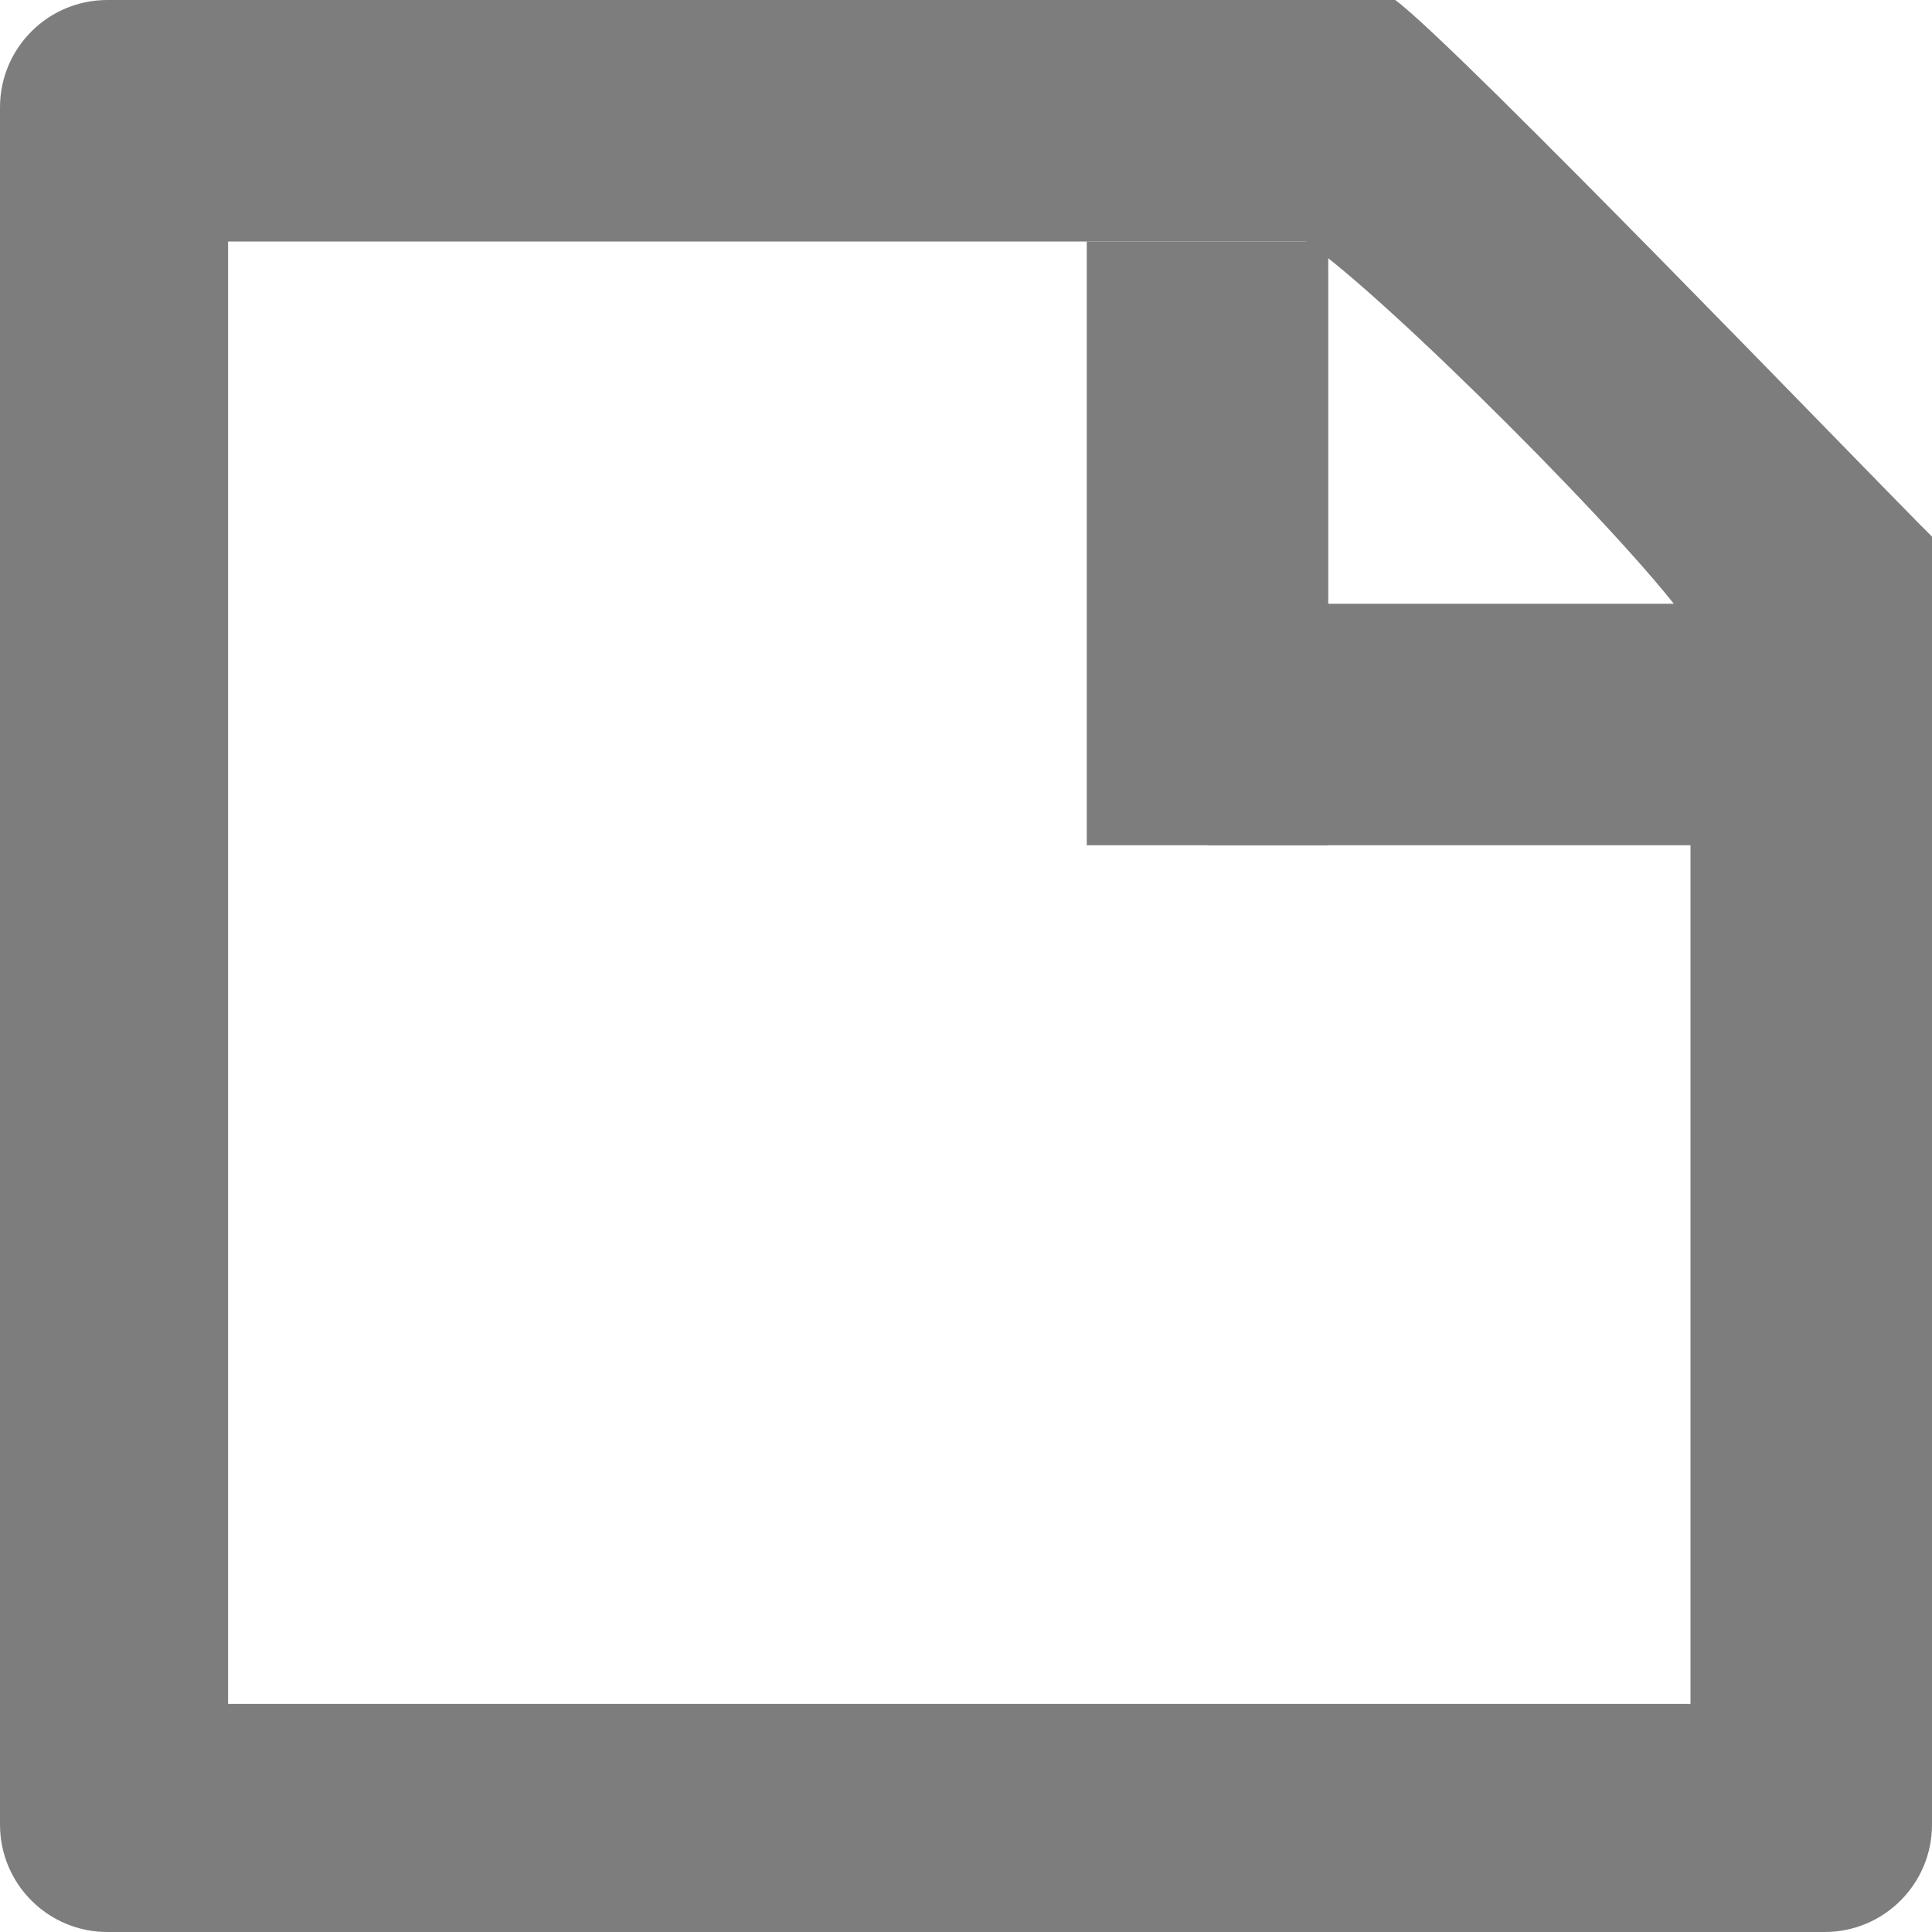
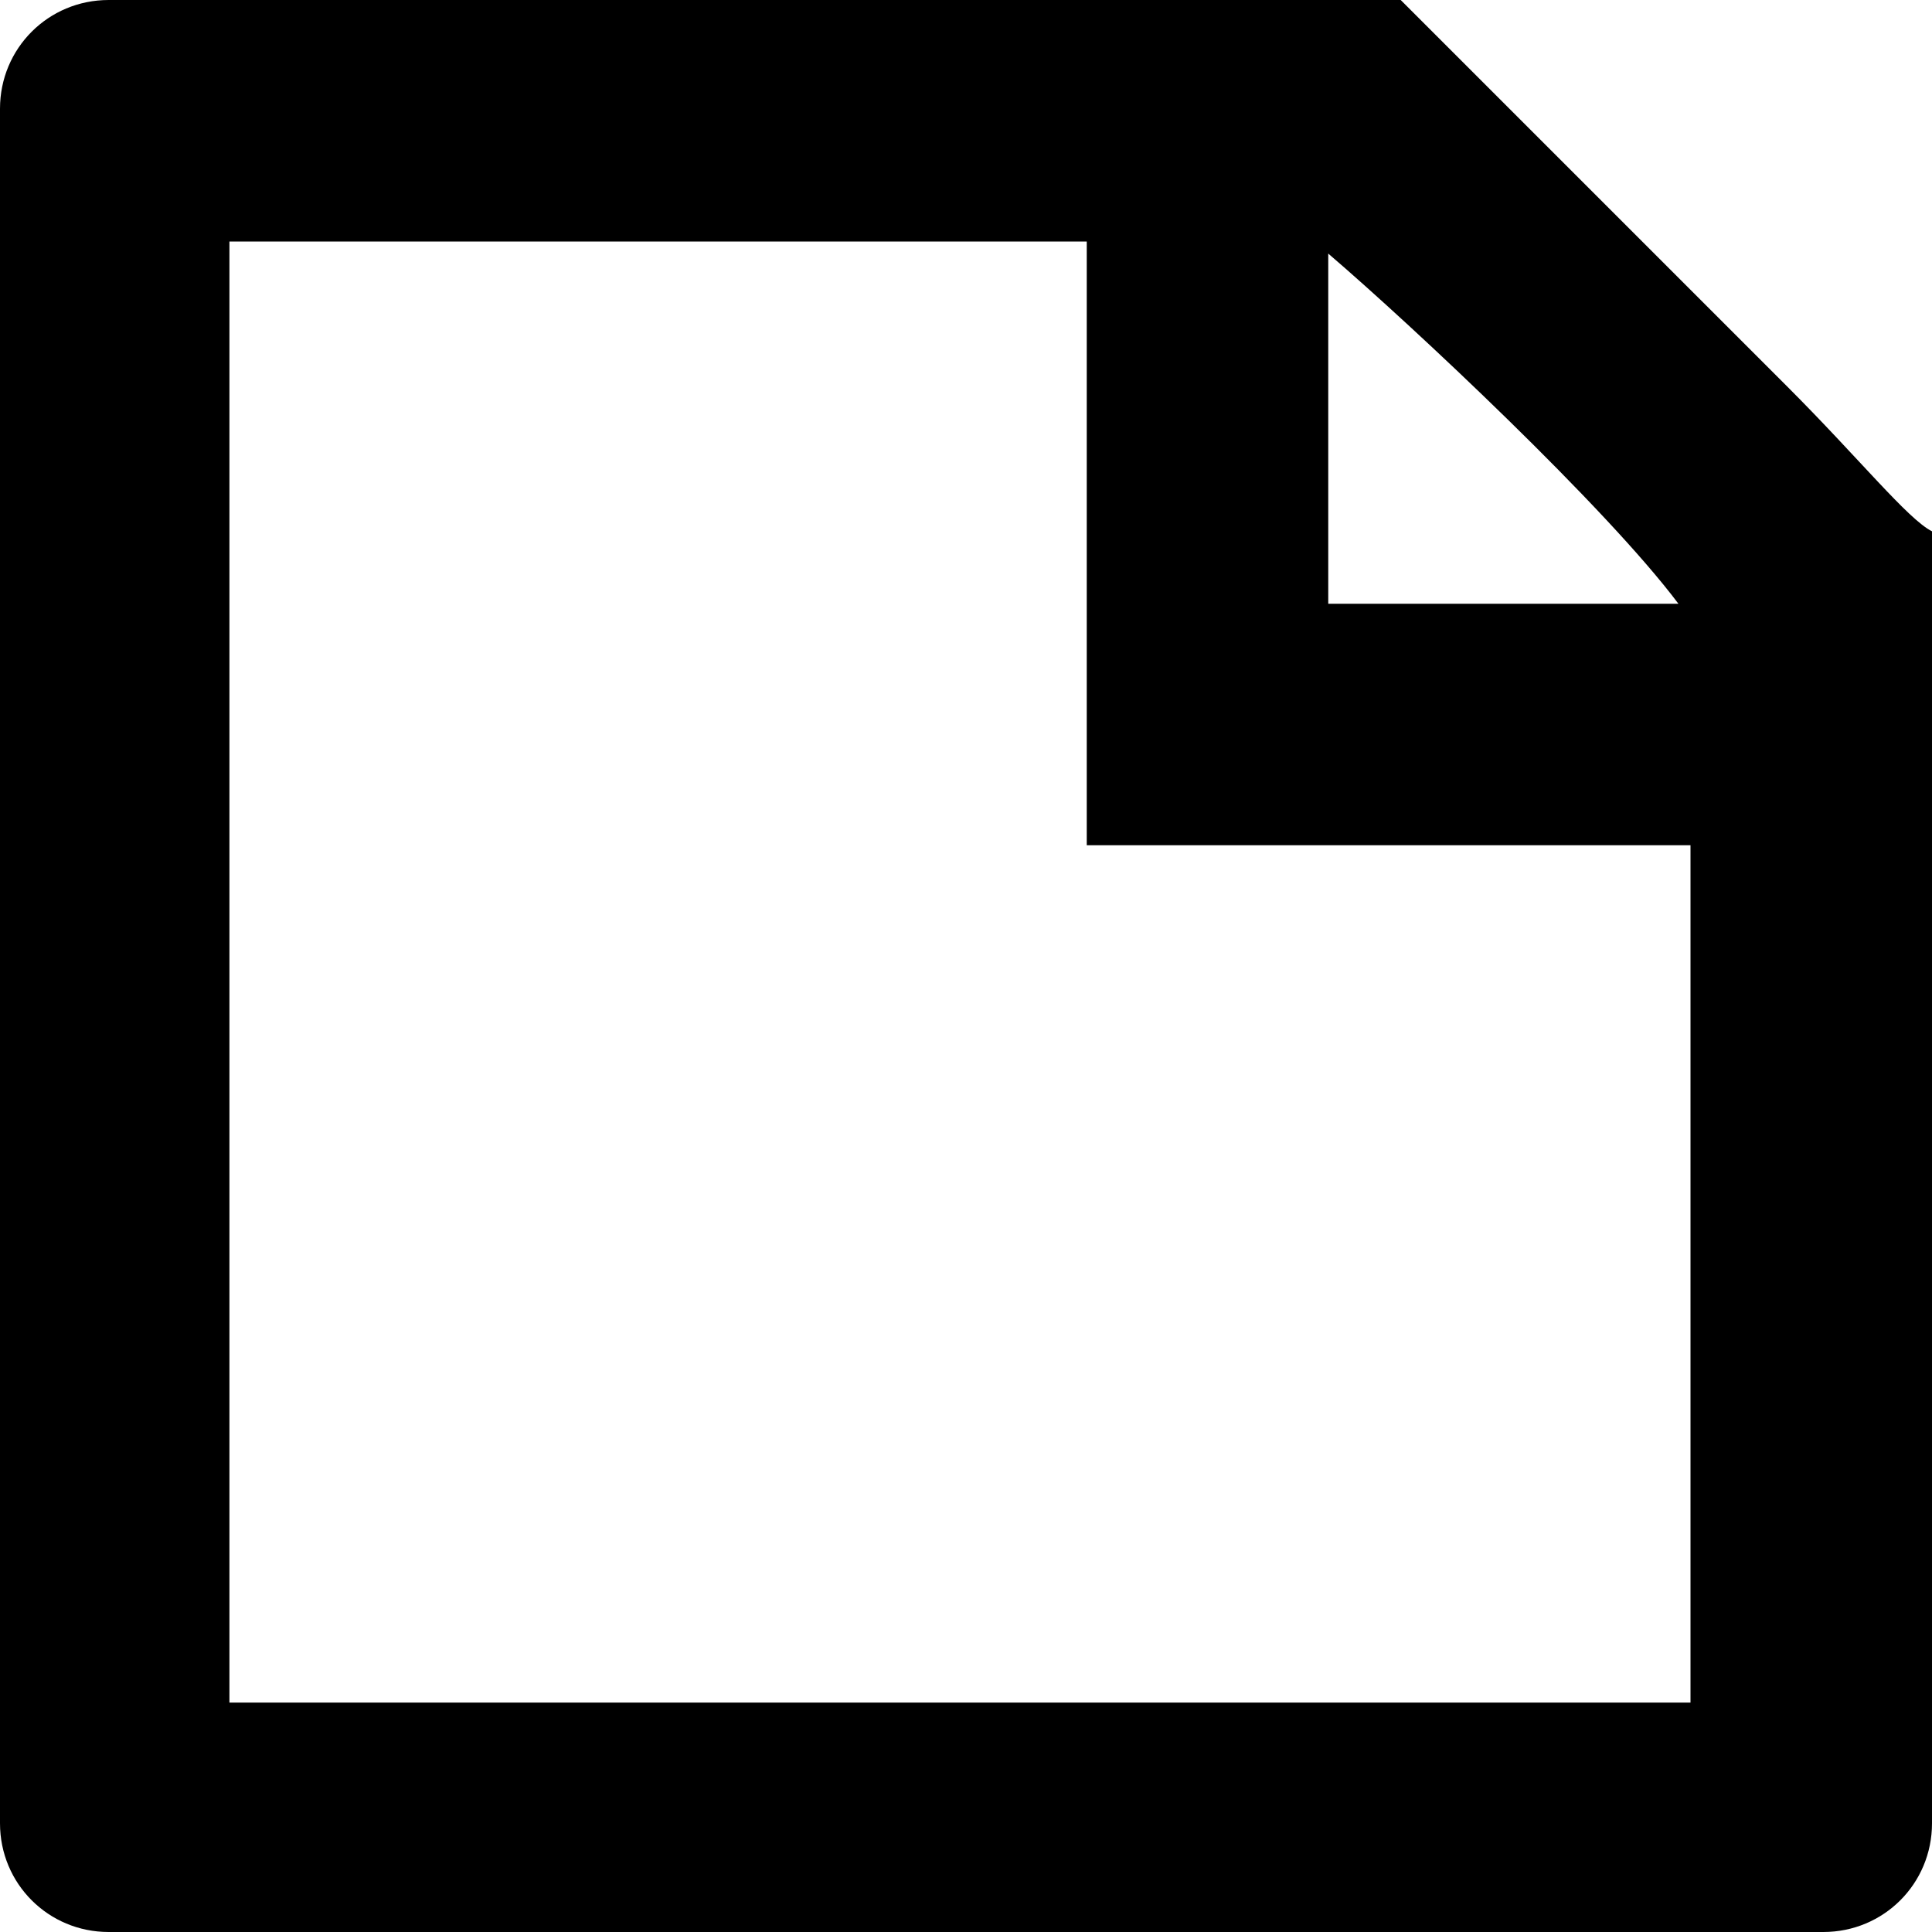
- <svg xmlns="http://www.w3.org/2000/svg" width="16px" height="16px" viewBox="0 0 16 16" version="1.1">
-   <defs />
-   <g id="Page-1" stroke="none" stroke-width="1" fill="none" fill-rule="evenodd">
-     <g id="Pasted-Image-237">
-       <path d="M15.111,16 C15.602,16 16,15.602 16,15.111 L16,4.444 C15.534,3.983 12.067,0.378 11.555,0 L0.889,0 C0.398,0 0,0.398 0,0.889 L0,15.111 C0,15.602 0.398,16 0.889,16 L15.111,16 M14,14.111 L1.889,14.111 L1.889,2 L10.813,2 C11.445,2.42 13.581,4.555 14,5.187 L14,14.111" id="Fill-1" fill="#7E7D7D" />
-       <path d="M0.889,0 C0.398,0 0,0.398 0,0.889 L0,15.111 C0,15.602 0.398,16 0.889,16 L15.111,16 C15.602,16 16,15.602 16,15.111 L16,4.445 C15.534,3.983 12.068,0.377 11.555,0 L0.889,0 L0.889,0 Z M1.889,2 L10.813,2 C11.446,2.42 13.581,4.554 14,5.187 L14,14.111 L1.889,14.111 L1.889,2 L1.889,2 Z" id="Clip-4" />
-       <polygon id="Fill-6" fill="#7E7D7D" points="9 7 11 7 11 2 9 2" />
-       <polygon id="Clip-9" points="9 7 11 7 11 2.001 9 2.001" />
-       <polygon id="Fill-11" fill="#7E7D7D" points="10 7 15.444 7 15.444 5 10 5" />
-       <polygon id="Clip-14" points="10 7 15.444 7 15.444 5 10 5" />
-     </g>
-   </g>
+ <svg xmlns="http://www.w3.org/2000/svg" viewBox="0 0 16 16" enable-background="new 0 0 16 16">
+   <path d="m14.8 3.2c-1.2-1.2-2.8-2.8-3.2-3.2h-10.7c-.5 0-.9.4-.9.9v14.2c0 .5.4.9.9.9h14.2c.5 0 .9-.4.9-.9v-10.7c-.2-.1-.6-.6-1.2-1.2m-3.8-1.1c.7.6 2.3 2.1 2.9 2.9h-2.9v-2.9m3 12h-12.1v-12.1h7.1v5h1 1 3v7.1" />
</svg>
